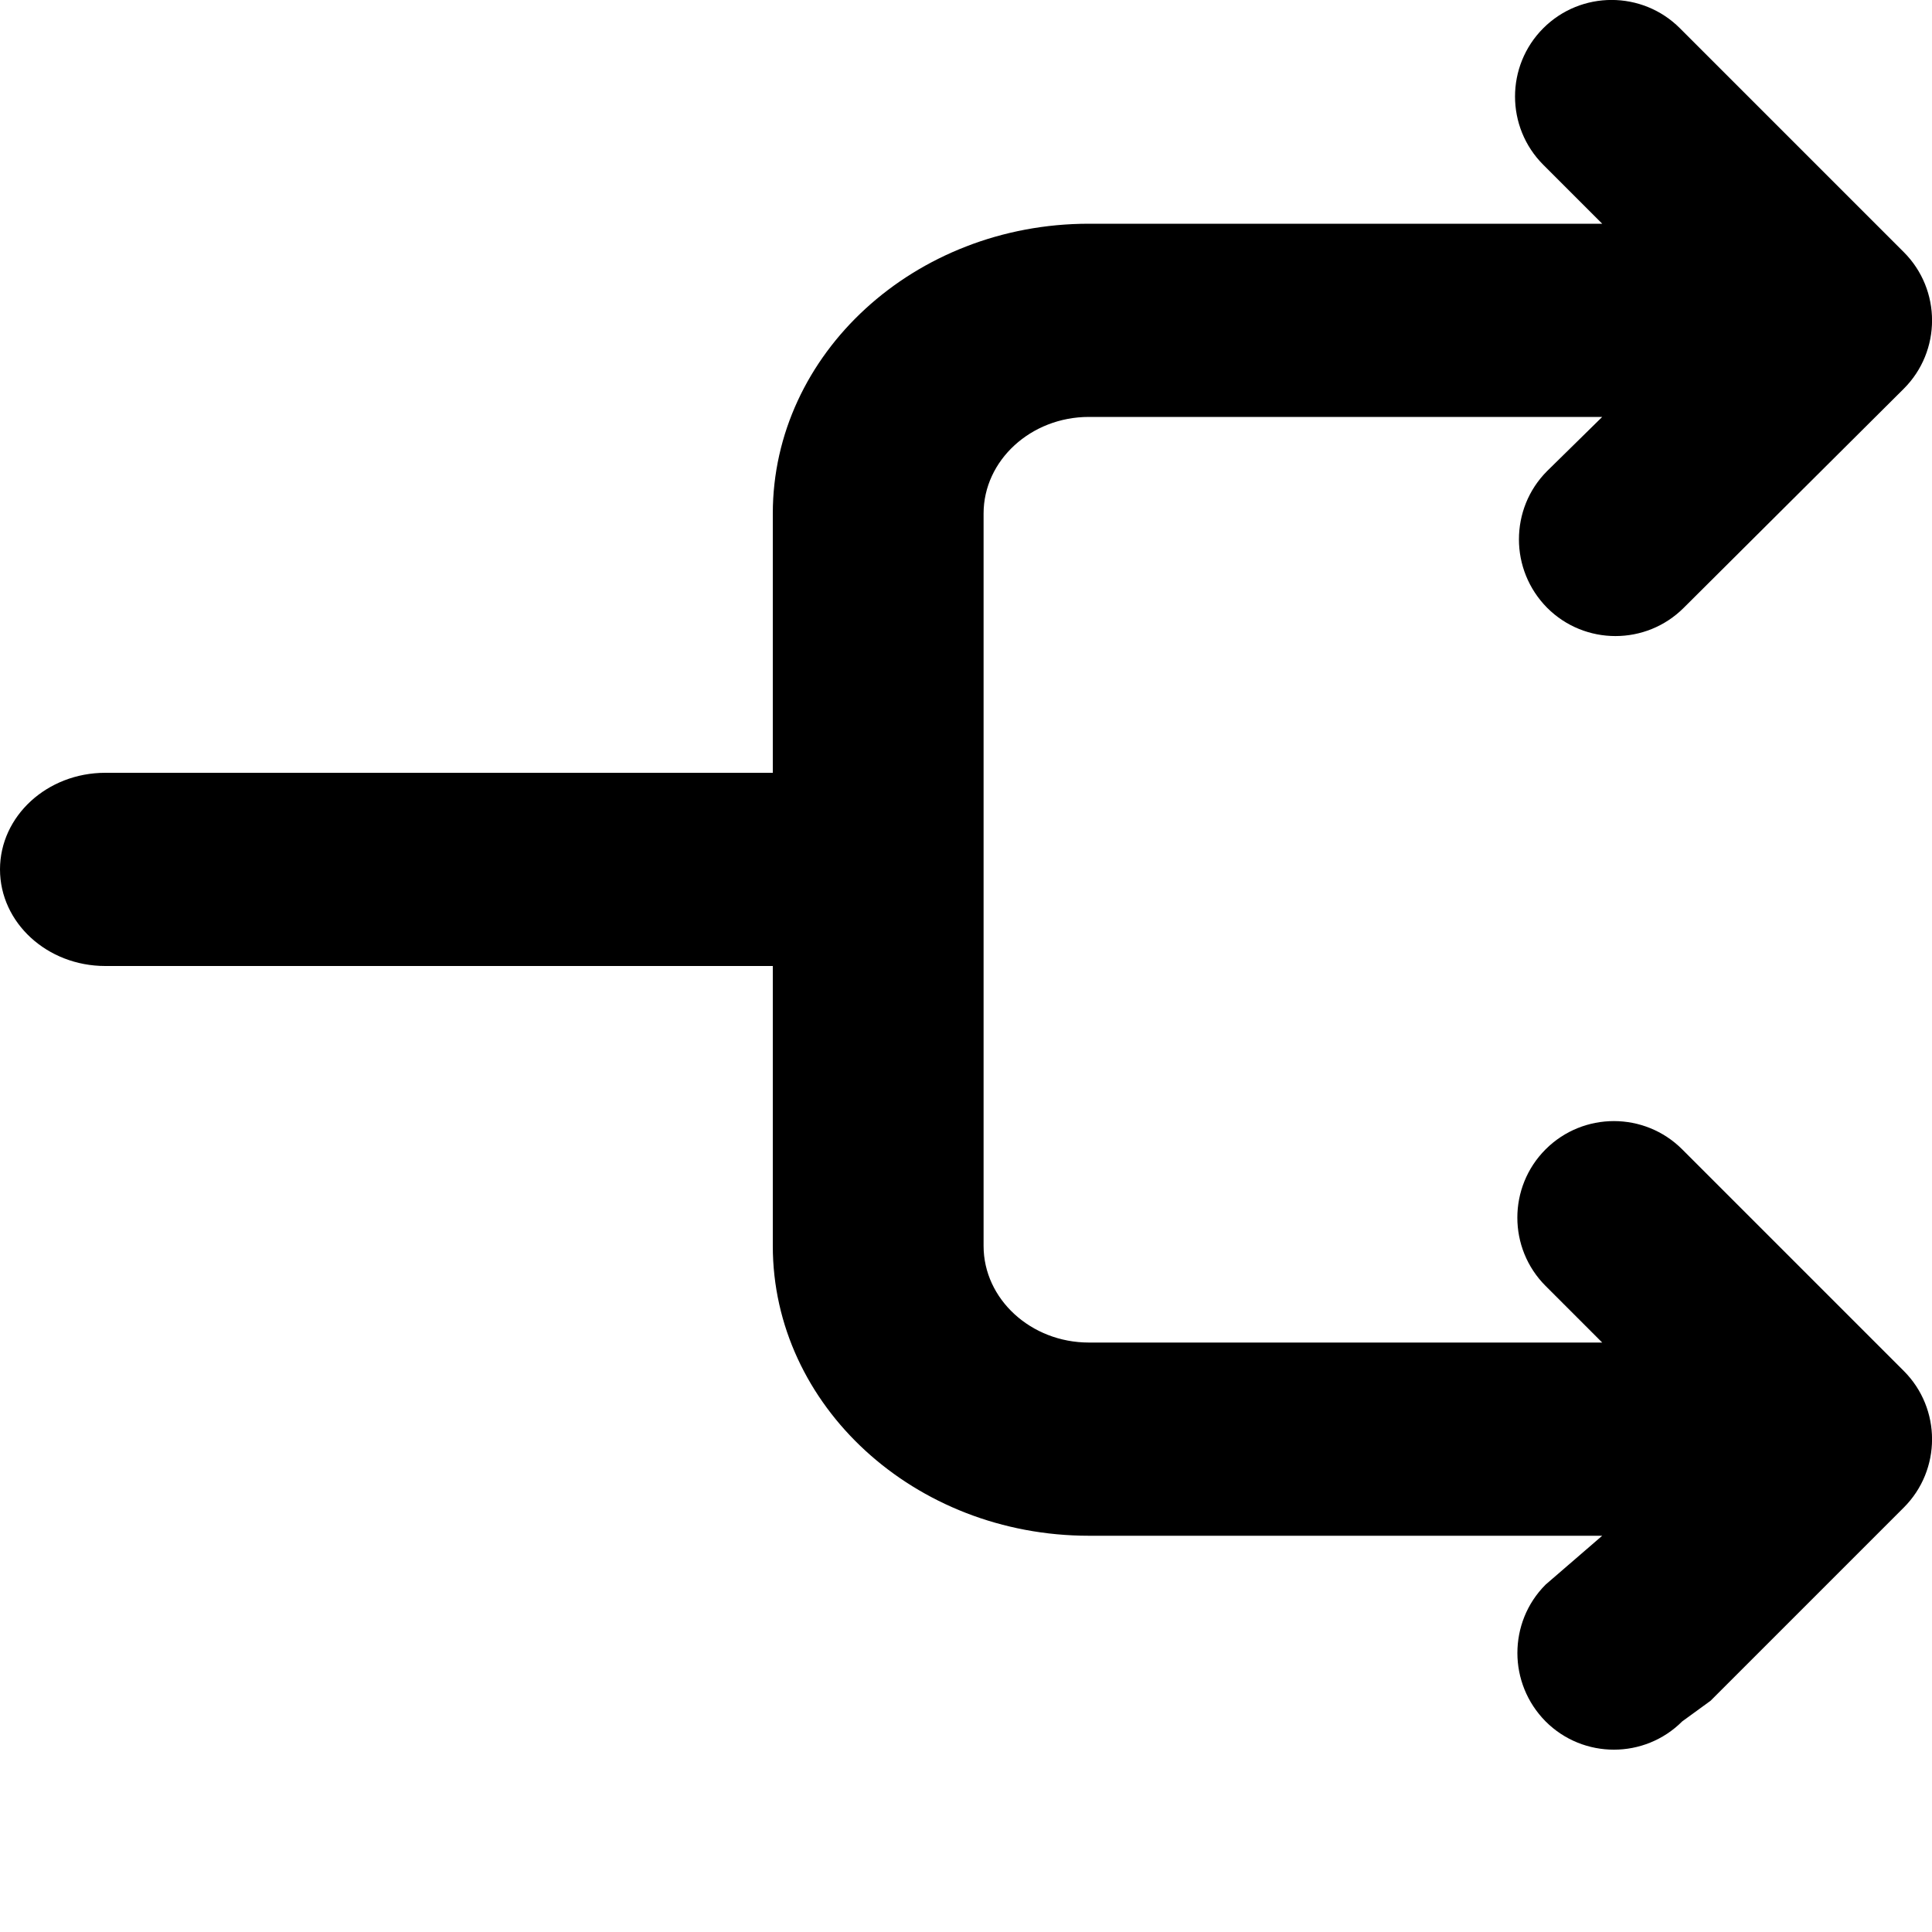
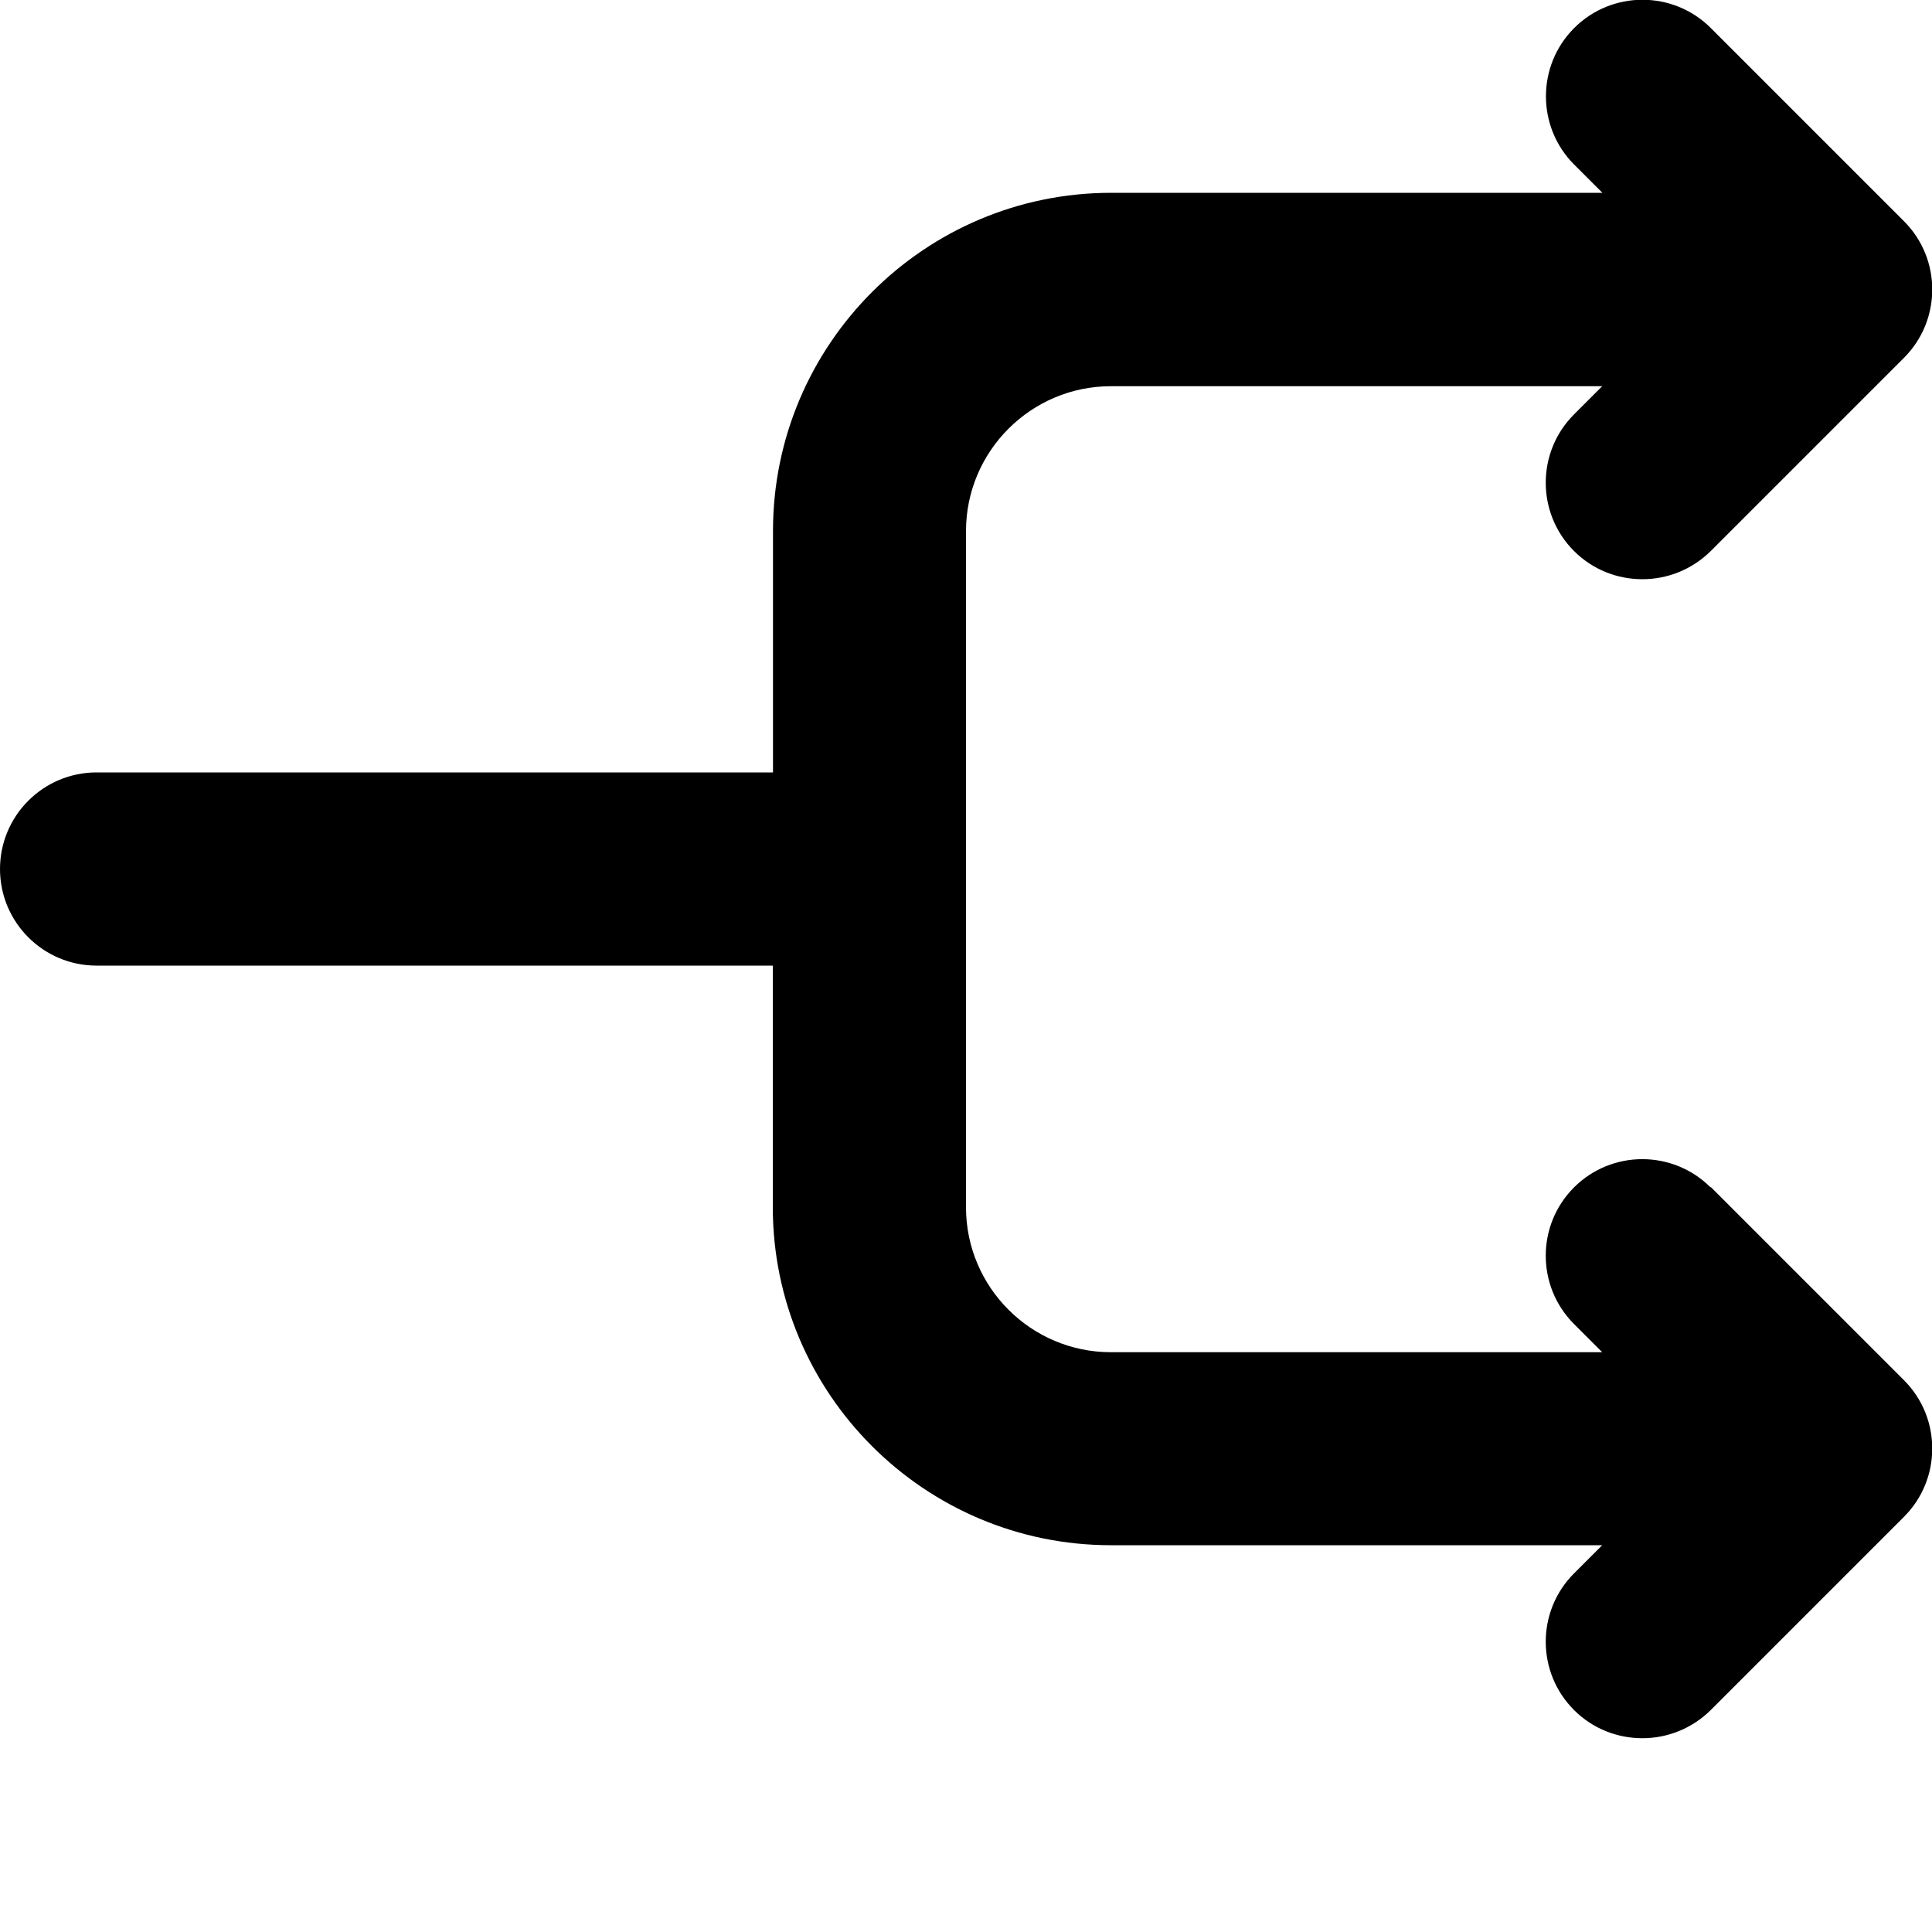
<svg xmlns="http://www.w3.org/2000/svg" width="10" height="10" viewBox="0 0 10 10" fill="currentColor">
-   <path d="M8.707 8.91L8.854 8.803L9.854 7.803C10.049 7.608 10.049 7.291 9.854 7.096L8.707 5.949C8.512 5.754 8.195 5.754 8 5.949C7.805 6.144 7.805 6.461 8 6.656L8.293 6.949H5.636C5.336 6.949 5.091 6.724 5.091 6.449V2.658C5.091 2.383 5.336 2.158 5.636 2.158H8.293L8.008 2.438C7.91 2.536 7.862 2.664 7.862 2.792C7.862 2.92 7.911 3.048 8.008 3.146C8.203 3.341 8.52 3.341 8.715 3.146L9.854 2.012C10.049 1.817 10.049 1.5 9.854 1.305L8.695 0.146C8.5 -0.049 8.183 -0.049 7.988 0.146C7.793 0.341 7.793 0.658 7.988 0.853L8.293 1.158H5.636C4.734 1.158 4 1.831 4 2.658V4L0.545 4C0.244 4 0 4.224 0 4.5C0 4.776 0.244 5 0.545 5L4 5V6.449C4 7.276 4.734 7.949 5.636 7.949H8.293L8 8.202C7.902 8.3 7.854 8.428 7.854 8.556C7.854 8.684 7.903 8.812 8 8.91C8.195 9.105 8.512 9.105 8.707 8.91Z" />
+   <path d="M8.854 6.146C8.659 5.951 8.342 5.951 8.147 6.146C7.952 6.341 7.952 6.658 8.147 6.853L8.293 6.999H5.75C5.337 6.999 5 6.663 5 6.249V2.749C5 2.335 5.337 1.999 5.75 1.999H8.293L8.147 2.145C7.952 2.34 7.952 2.657 8.147 2.852C8.245 2.95 8.373 2.998 8.501 2.998C8.629 2.998 8.757 2.949 8.855 2.852L9.855 1.852C10.05 1.657 10.05 1.34 9.855 1.145L8.855 0.145C8.66 -0.05 8.343 -0.05 8.148 0.145C7.953 0.34 7.953 0.657 8.148 0.852L8.294 0.998H5.751C4.786 0.998 4.001 1.783 4.001 2.748V3.998H0.5C0.224 3.998 0 4.222 0 4.498C0 4.774 0.224 4.998 0.5 4.998H4V6.248C4 7.213 4.785 7.998 5.75 7.998H8.293L8.147 8.144C7.952 8.339 7.952 8.656 8.147 8.851C8.245 8.949 8.373 8.997 8.501 8.997C8.629 8.997 8.757 8.948 8.855 8.851L9.855 7.851C10.05 7.656 10.05 7.339 9.855 7.144L8.855 6.144L8.854 6.146Z" />
</svg>
